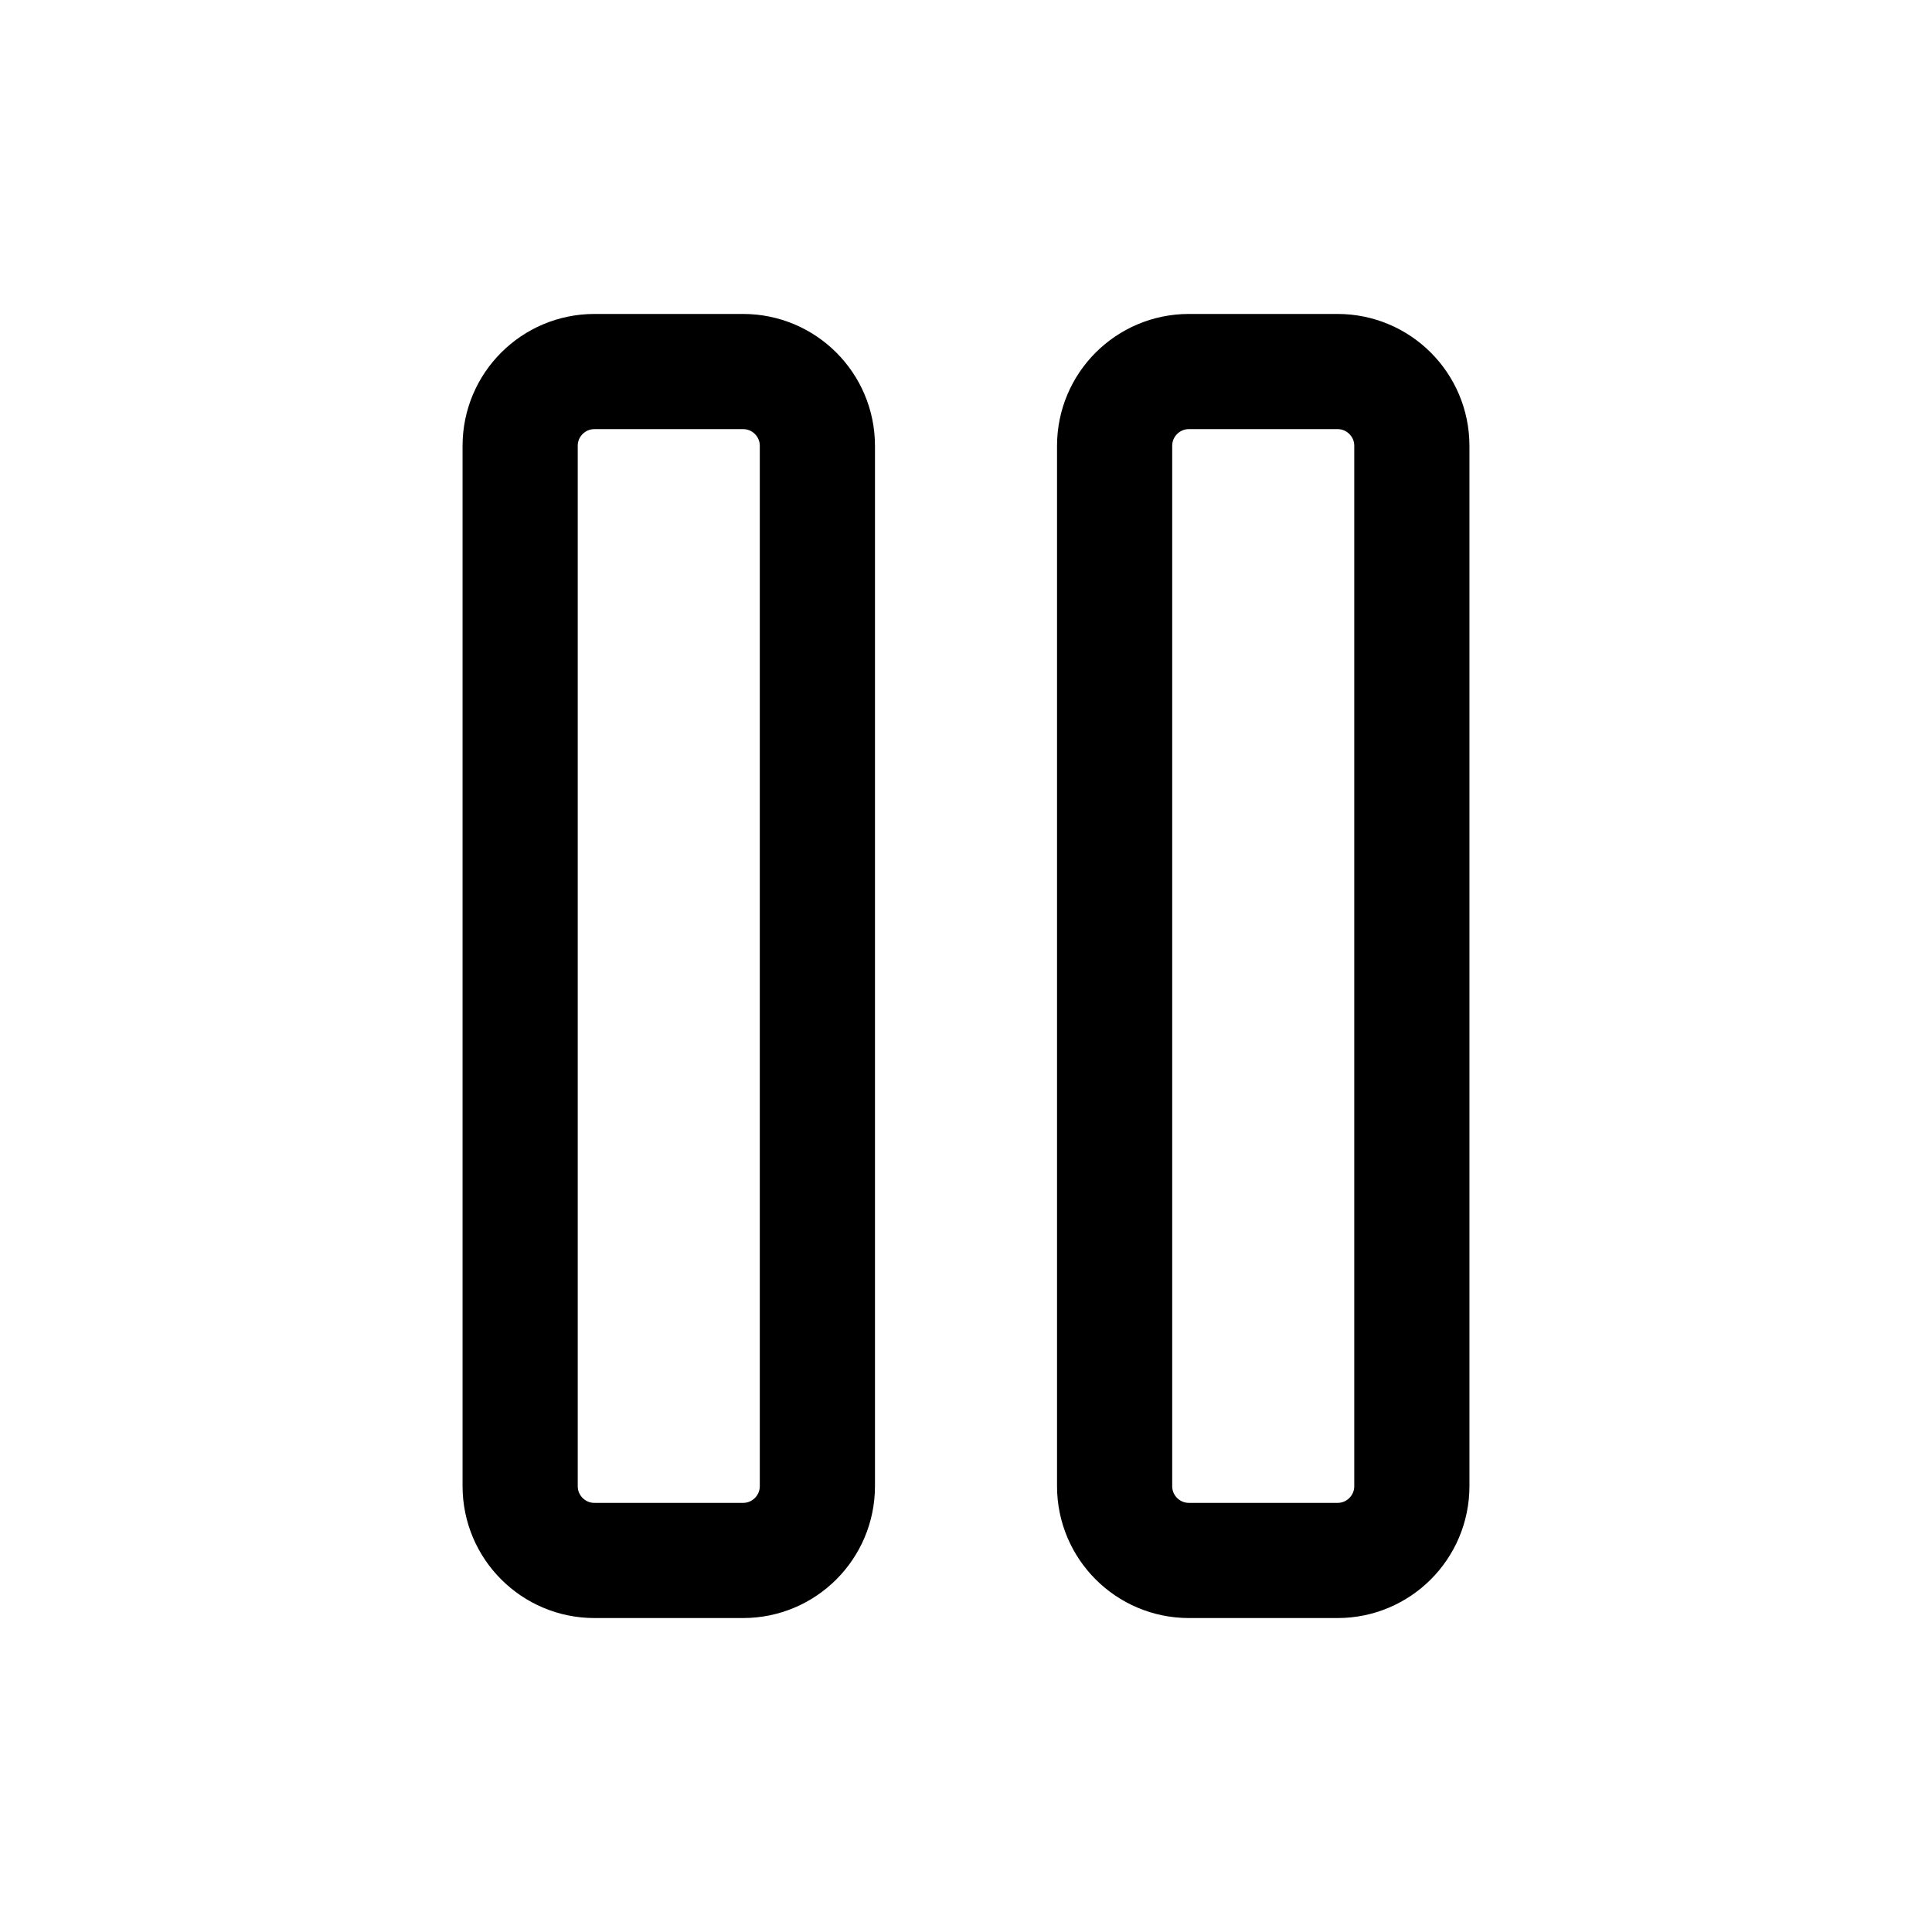
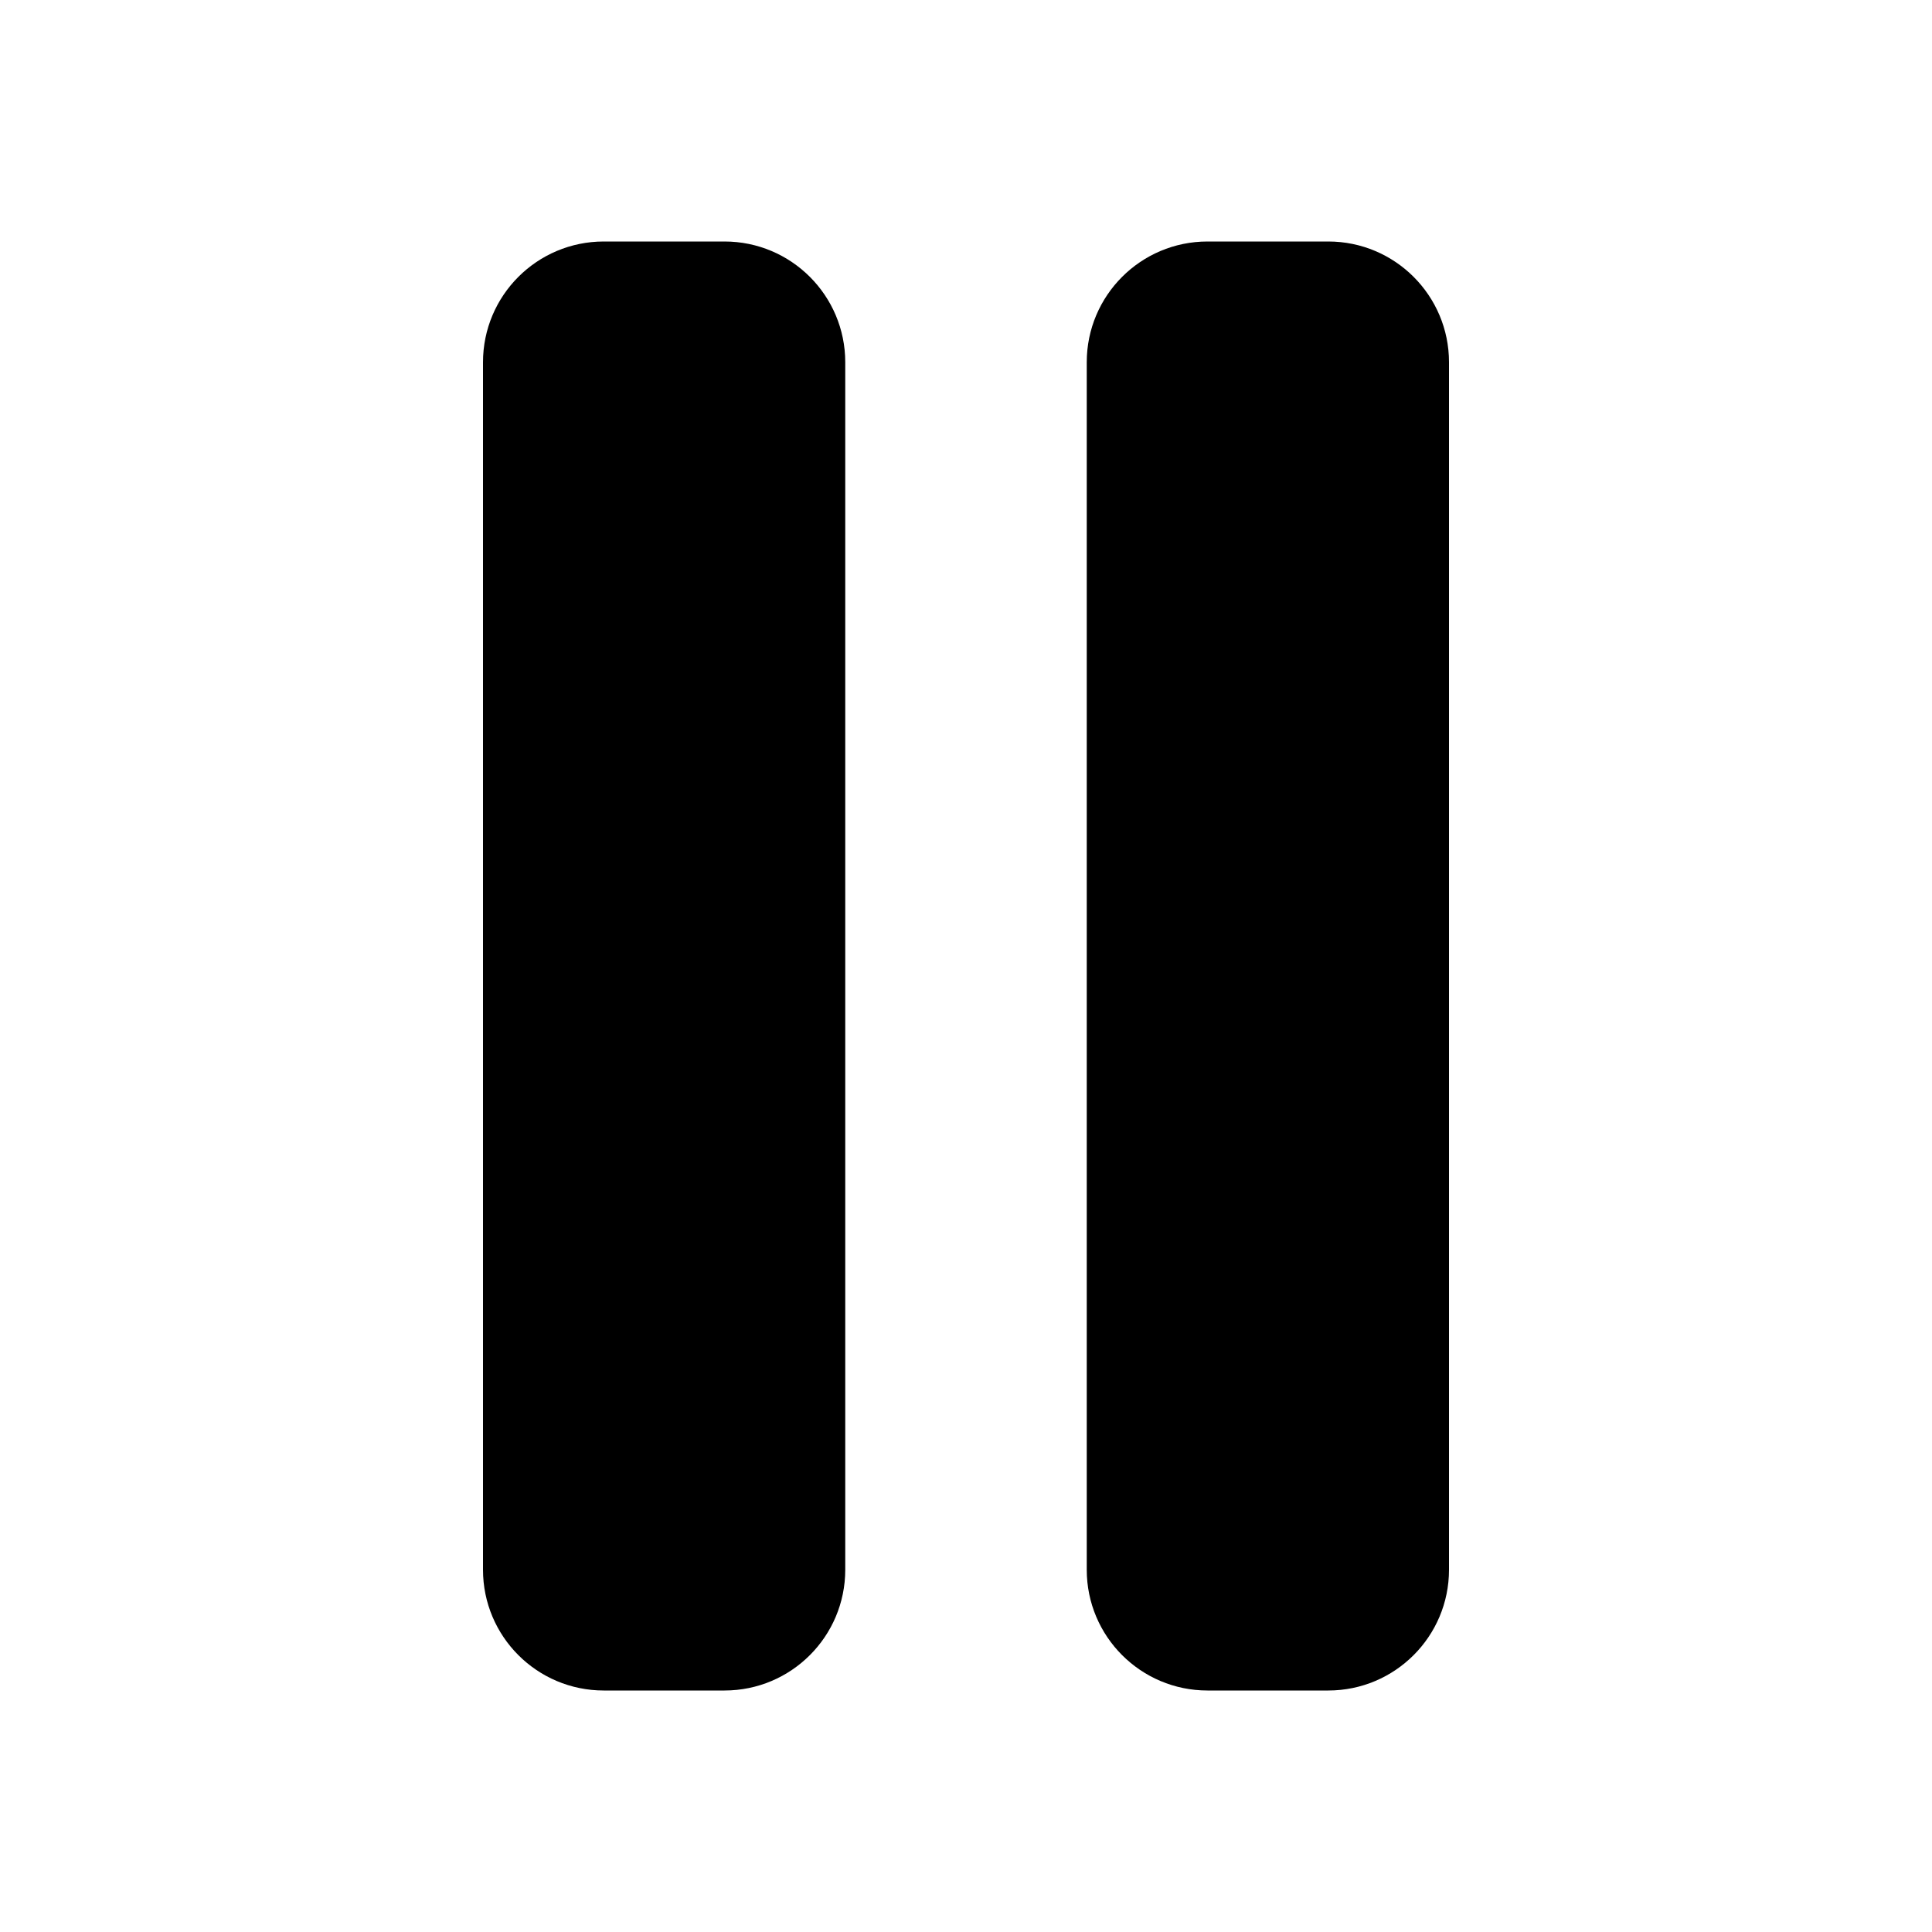
- <svg xmlns="http://www.w3.org/2000/svg" width="24" height="24" viewBox="-1 -1 26 26" fill="none" stroke="currentColor" stroke-width="1.55" stroke-linecap="round" stroke-linejoin="round">
-   <rect x="6" y="4" width="4" height="16" rx="1" />
-   <rect x="14" y="4" width="4" height="16" rx="1" />
+ <svg xmlns="http://www.w3.org/2000/svg" width="16" height="16" viewBox="0 0 16 16">
+   <rect width="3" height="12" x="4" y="2" fill="currentColor" rx="1" />
+   <rect width="3" height="12" x="9" y="2" fill="currentColor" rx="1" />
</svg>
